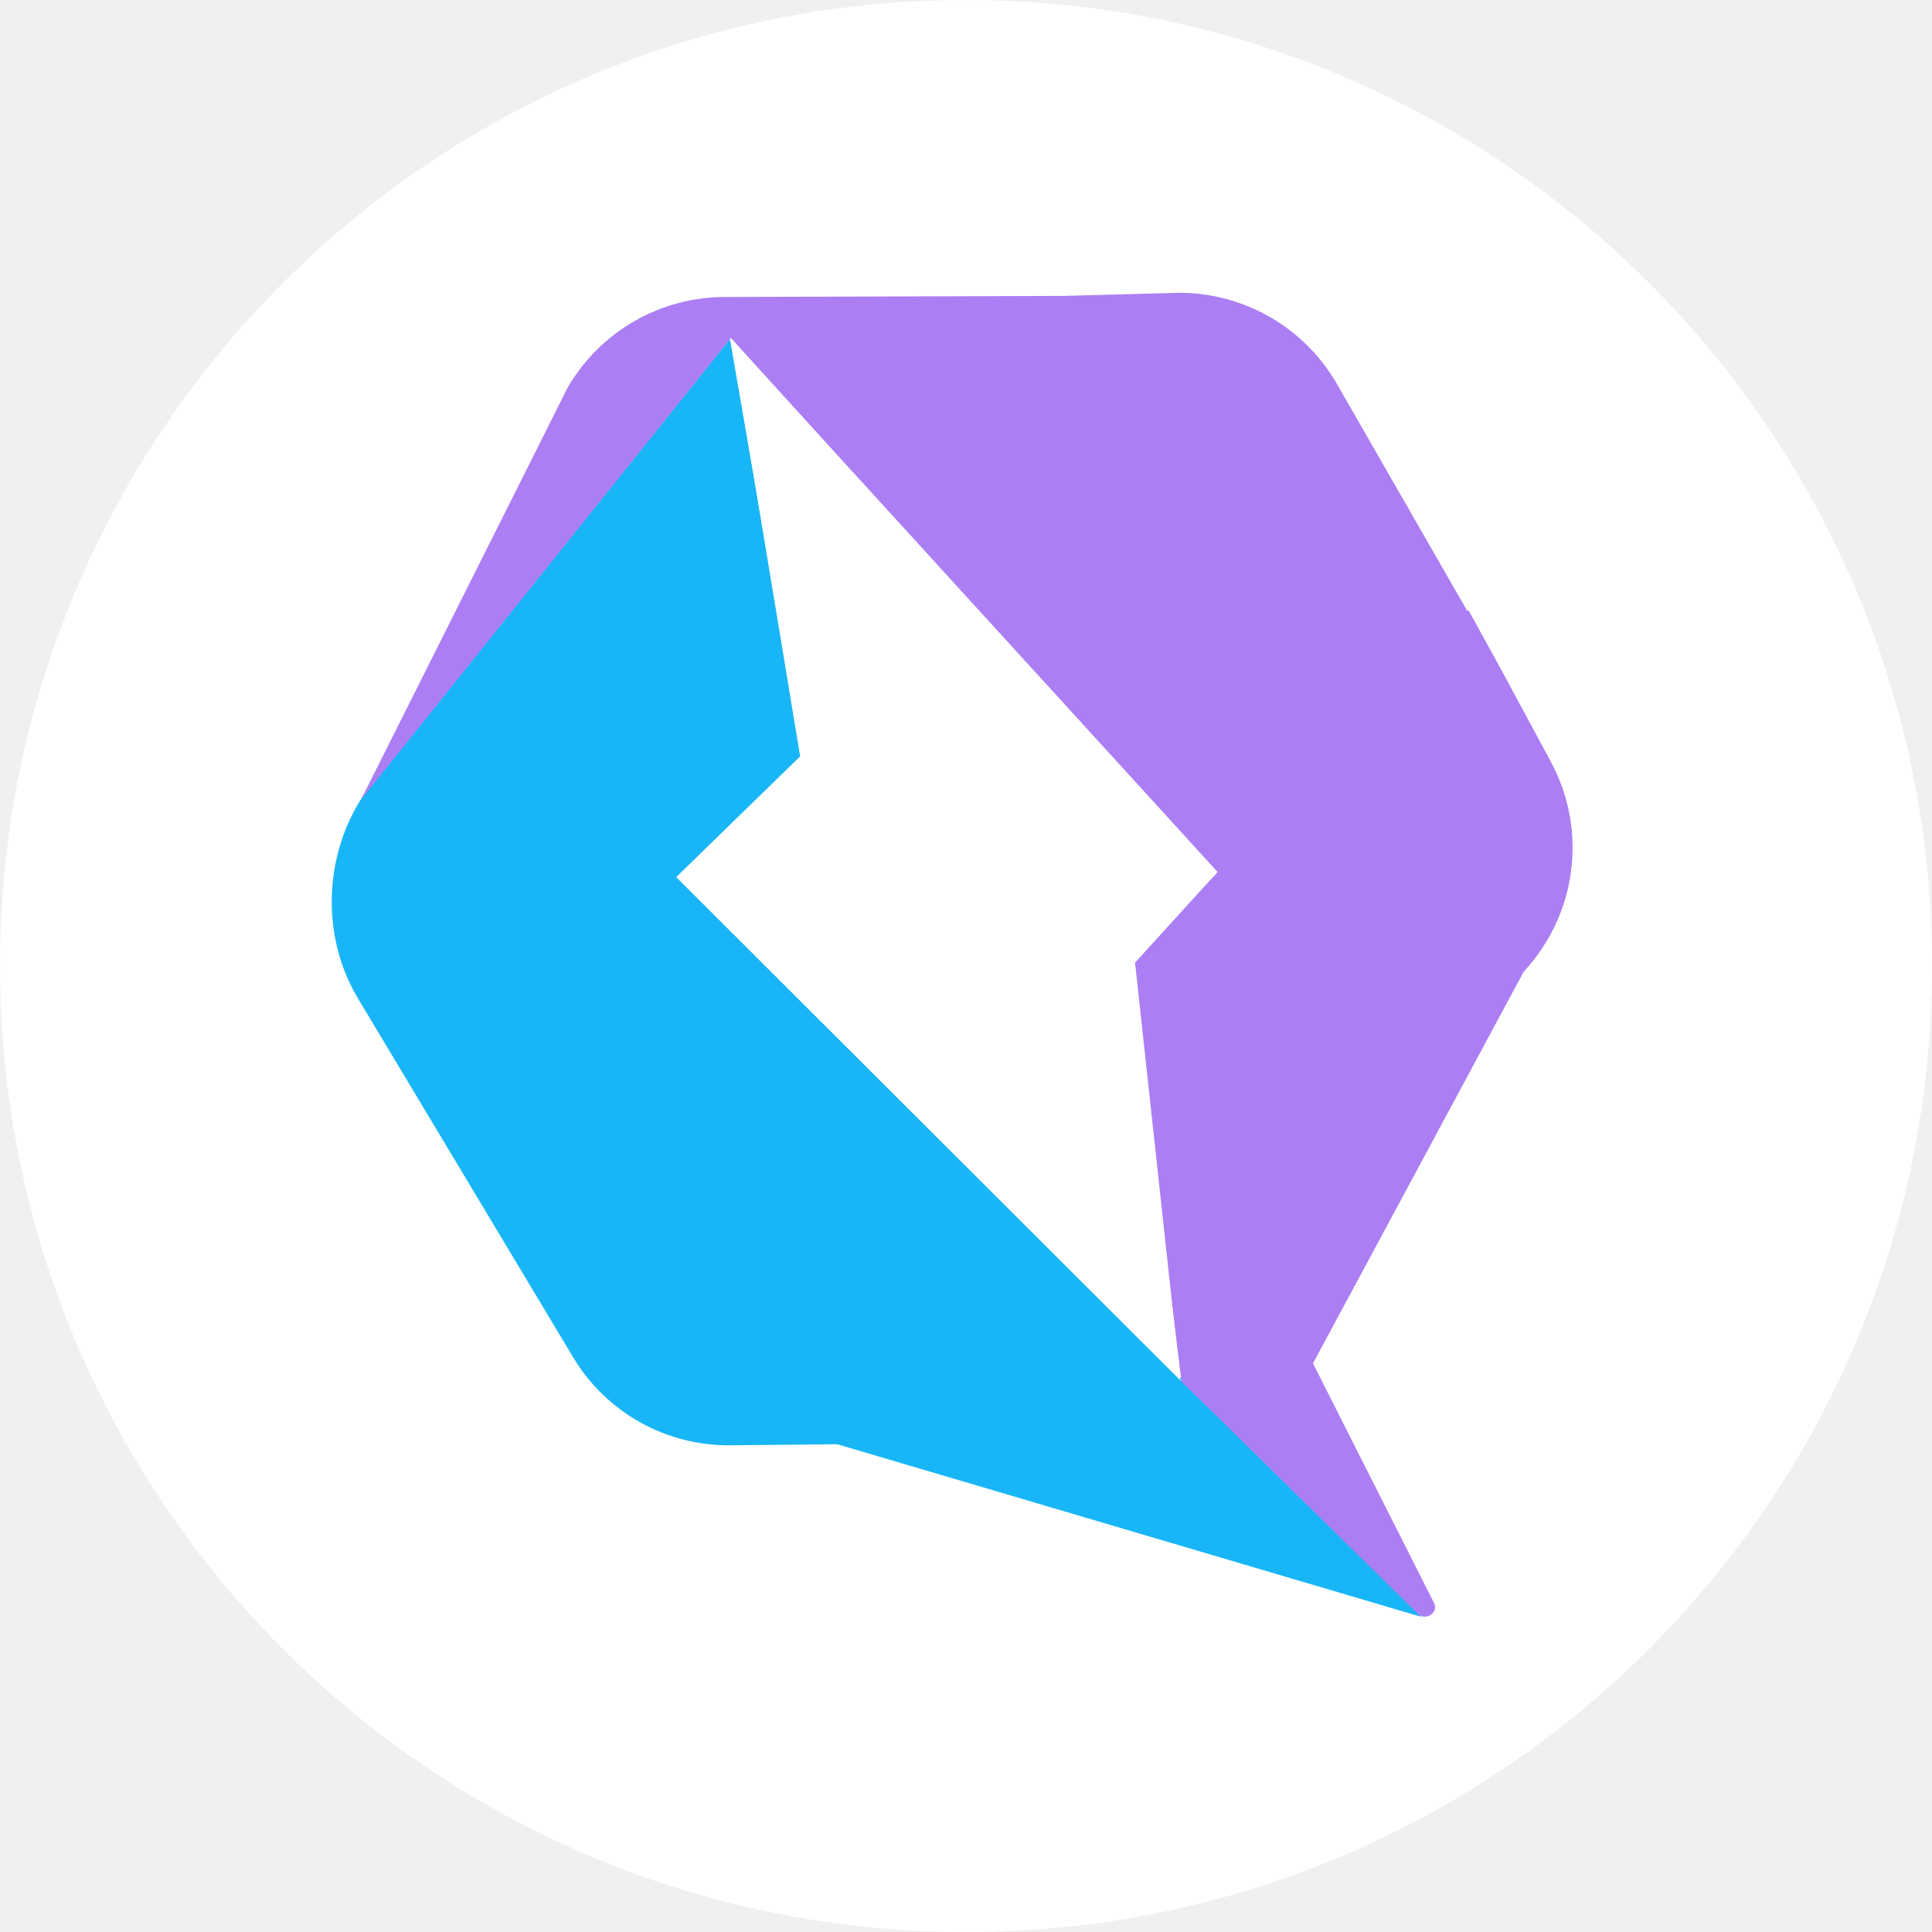
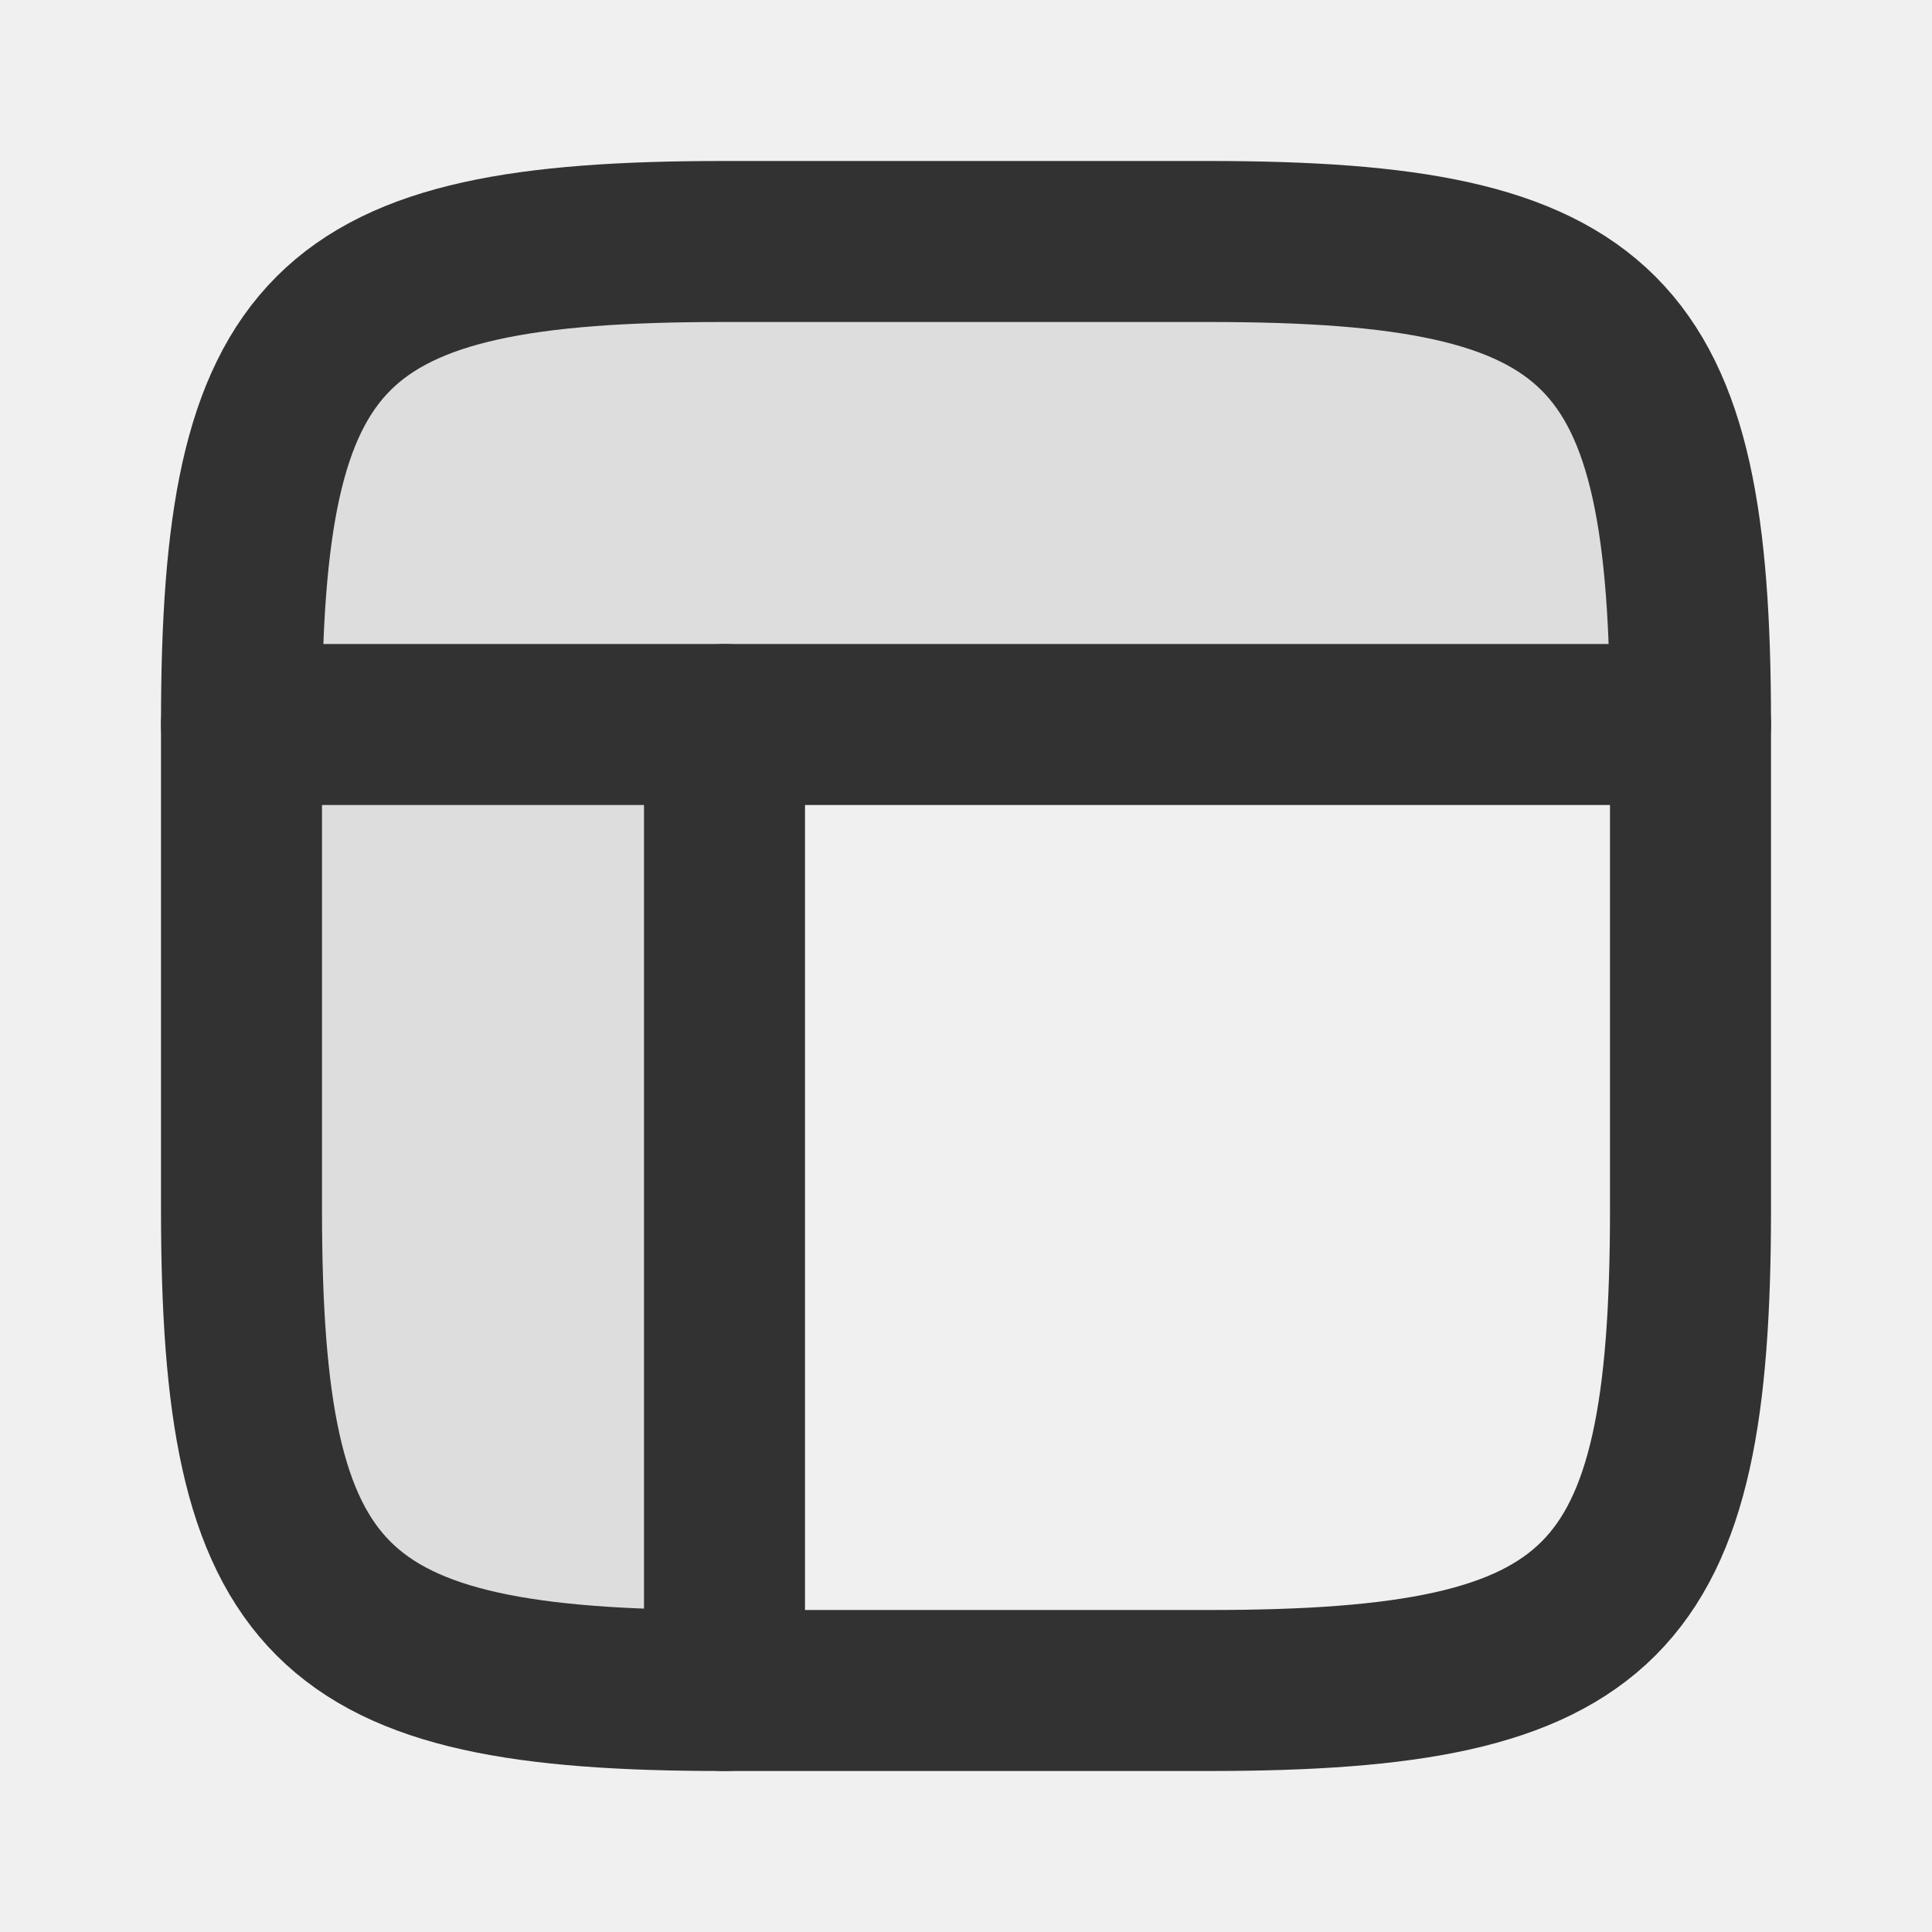
- <svg xmlns="http://www.w3.org/2000/svg" fill="none" viewBox="0 0 500 500">
-   <g clip-path="url(#a)">
-     <circle cx="250" cy="250" r="250" fill="#fff" />
-     <path fill="#18B6F6" d="m367.87 418.45-61.17-61.18-.94.13v-.67L175.7 227.53l32.05-31.13L188.9 87.73 99.56 199.09c-15.22 15.42-18.03 40.51-7.08 59.03l55.83 93.11a46.82 46.82 0 0 0 40.73 22.81l27.65-.27 151.18 44.68Z" />
-     <path fill="#AC7EF4" d="m401.25 196.94-12.29-22.81-6.41-11.67-2.54-4.56-.26.26-33.66-58.63a47.07 47.07 0 0 0-41.27-23.75l-29.51.8-88.01.28a47.07 47.07 0 0 0-40.33 23.34L93.4 207l95.76-119.54L314.7 226.19l-22.3 22.67 13.35 108.54.13-.26v.26h-.26l.26.27 10.42 10.2 50.62 49.78c2.13 2 5.6-.4 4.13-2.96l-31.25-61.85 54.5-101.3 1.73-2c.67-.81 1.33-1.62 1.87-2.42a46.8 46.8 0 0 0 3.34-50.18Z" />
-     <path fill="#fff" d="M315.1 225.65 189.18 87.6l17.9 108.14L175 227l130.5 130.27-11.75-108.14 21.37-23.48Z" />
-   </g>
-   <defs>
-     <clipPath id="a">
-       <path fill="#fff" d="M0 0h500v500H0z" />
-     </clipPath>
-   </defs>
+ <svg xmlns="http://www.w3.org/2000/svg" width="800px" height="800px" viewBox="0 0 24 24" fill="none">
+   <path opacity="0.1" d="M8.976 3C4.055 3 3 4.055 3 8.976V15.024C3 19.945 4.055 21 8.976 21H9V9H21V8.976C21 4.055 19.945 3 15.024 3H8.976Z" fill="#323232" />
+   <path d="M3 8.976C3 4.055 4.055 3 8.976 3H15.024C19.945 3 21 4.055 21 8.976V15.024C21 19.945 19.945 21 15.024 21H8.976C4.055 21 3 19.945 3 15.024V8.976Z" stroke="#323232" stroke-width="2" />
+   <path d="M21 9L3 9" stroke="#323232" stroke-width="2" stroke-linecap="round" stroke-linejoin="round" />
+   <path d="M9 21L9 9" stroke="#323232" stroke-width="2" stroke-linecap="round" stroke-linejoin="round" />
</svg>
